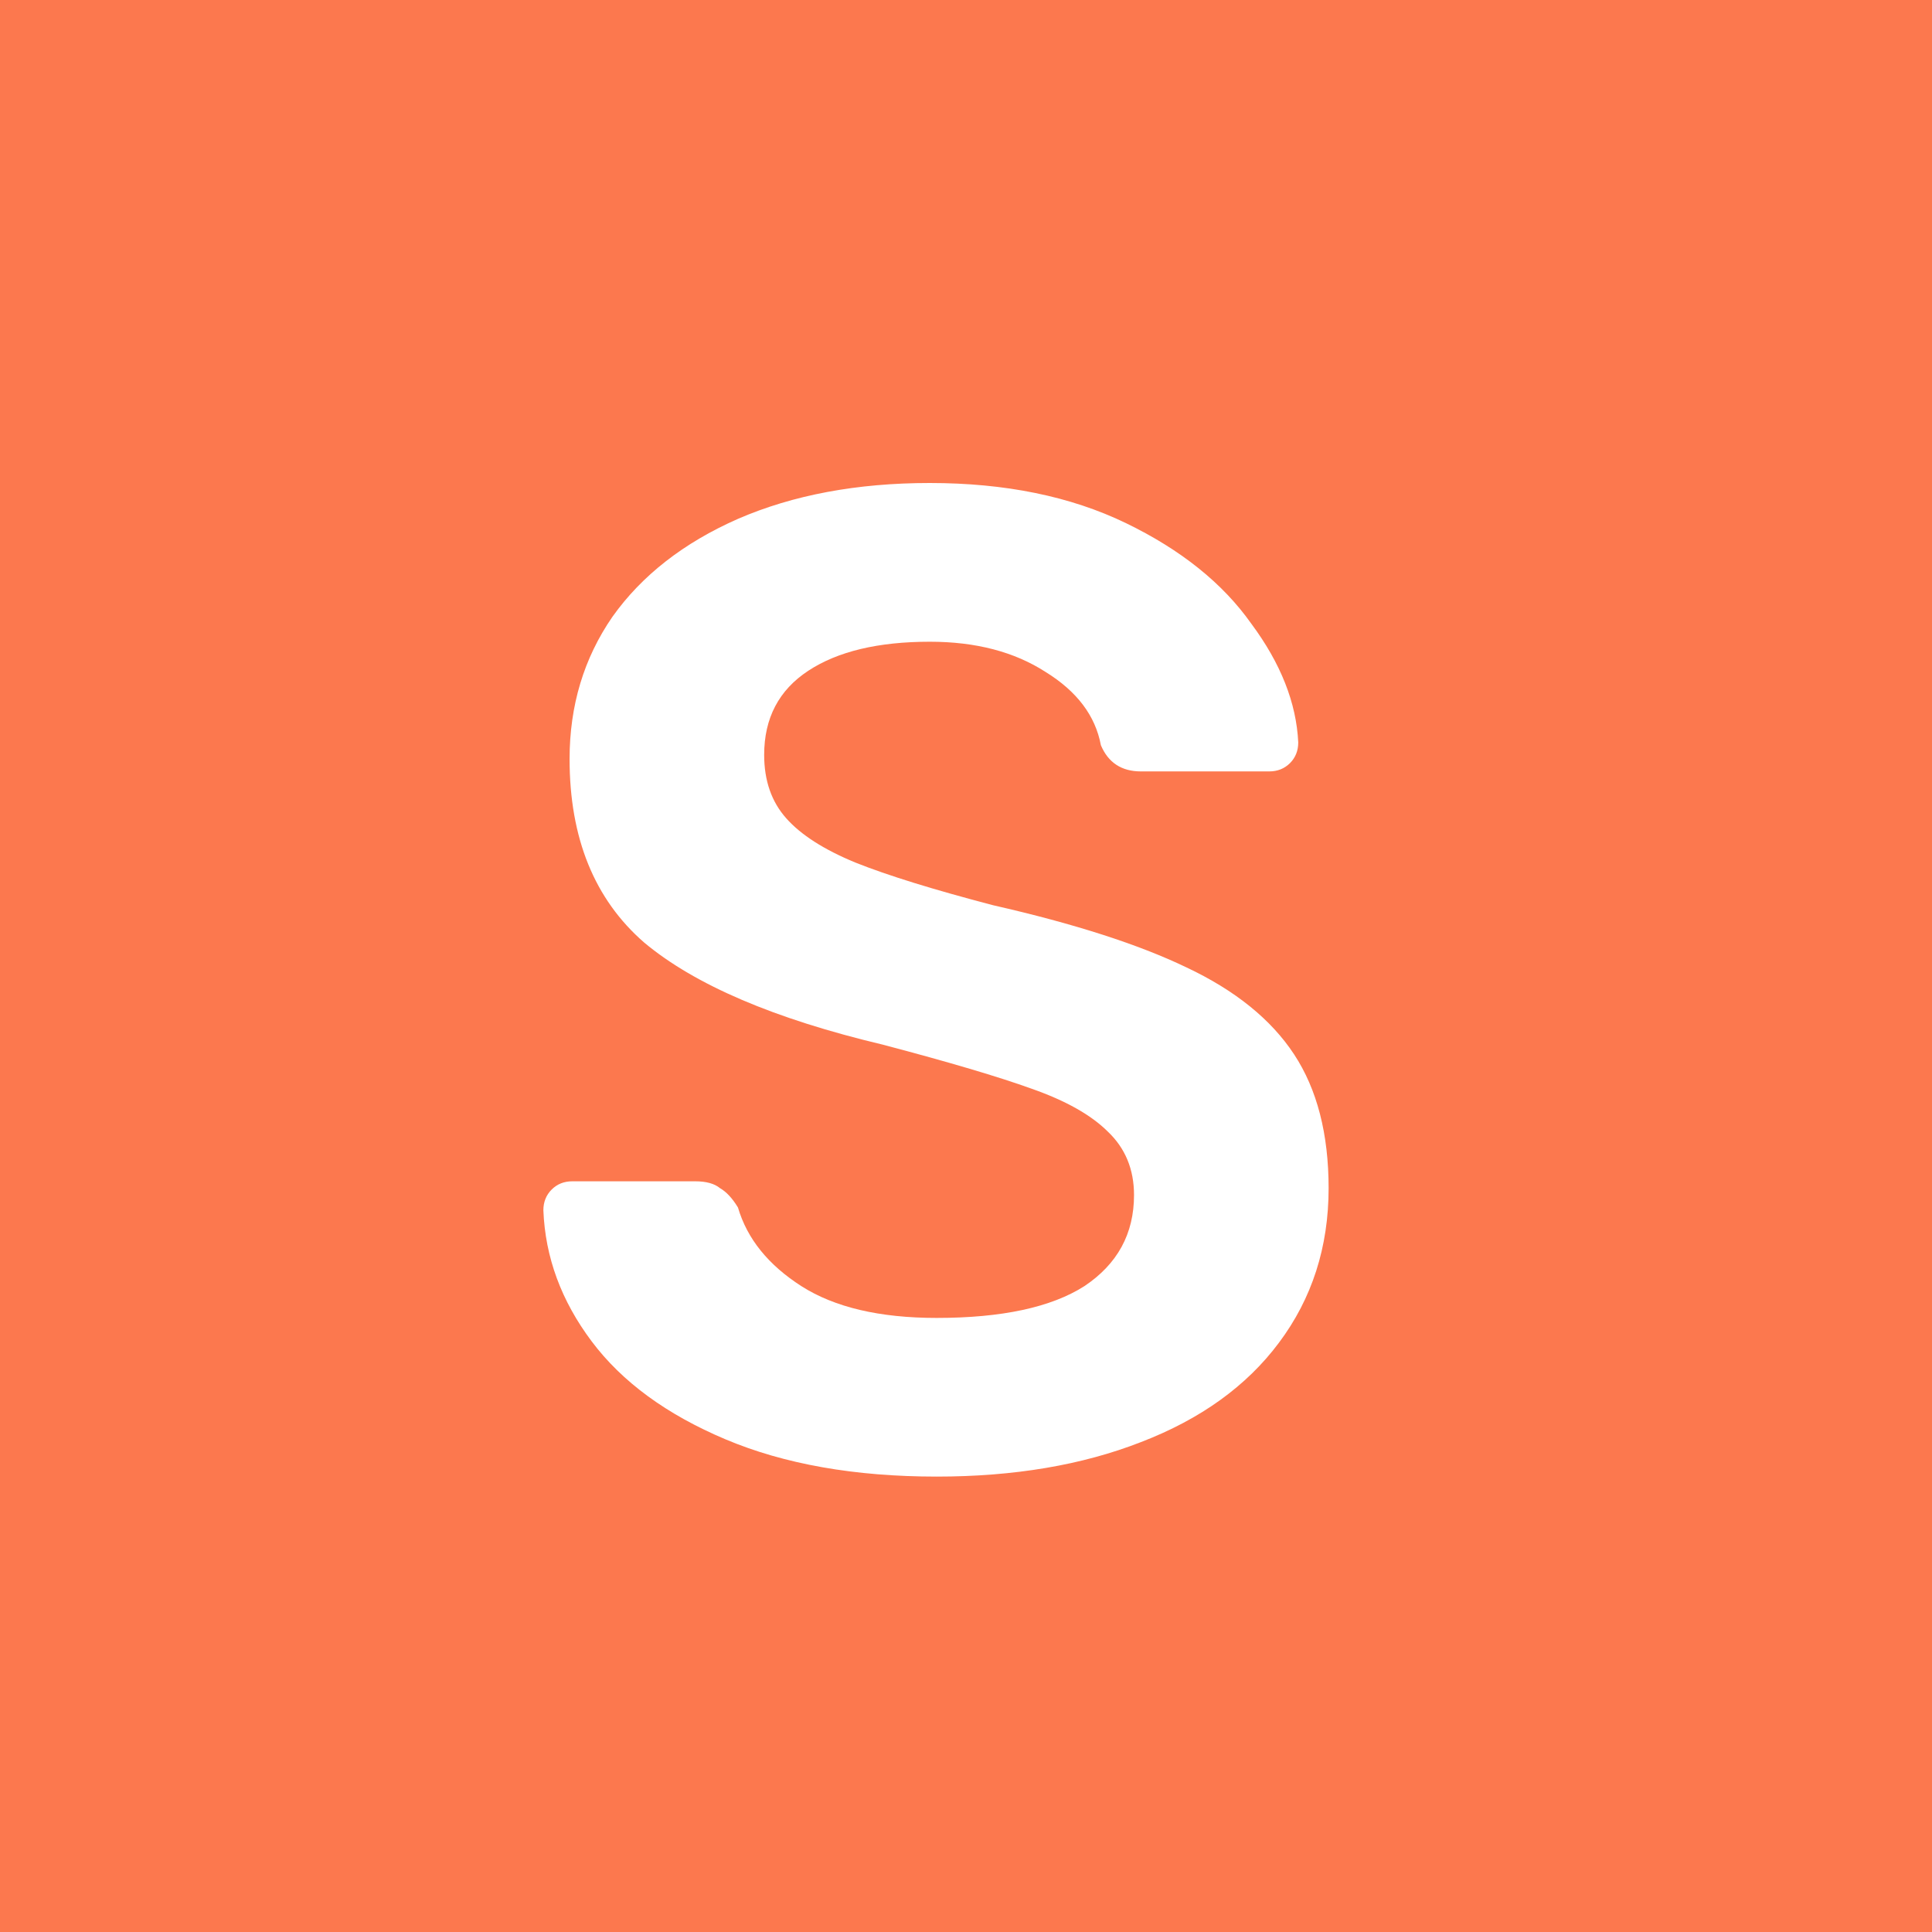
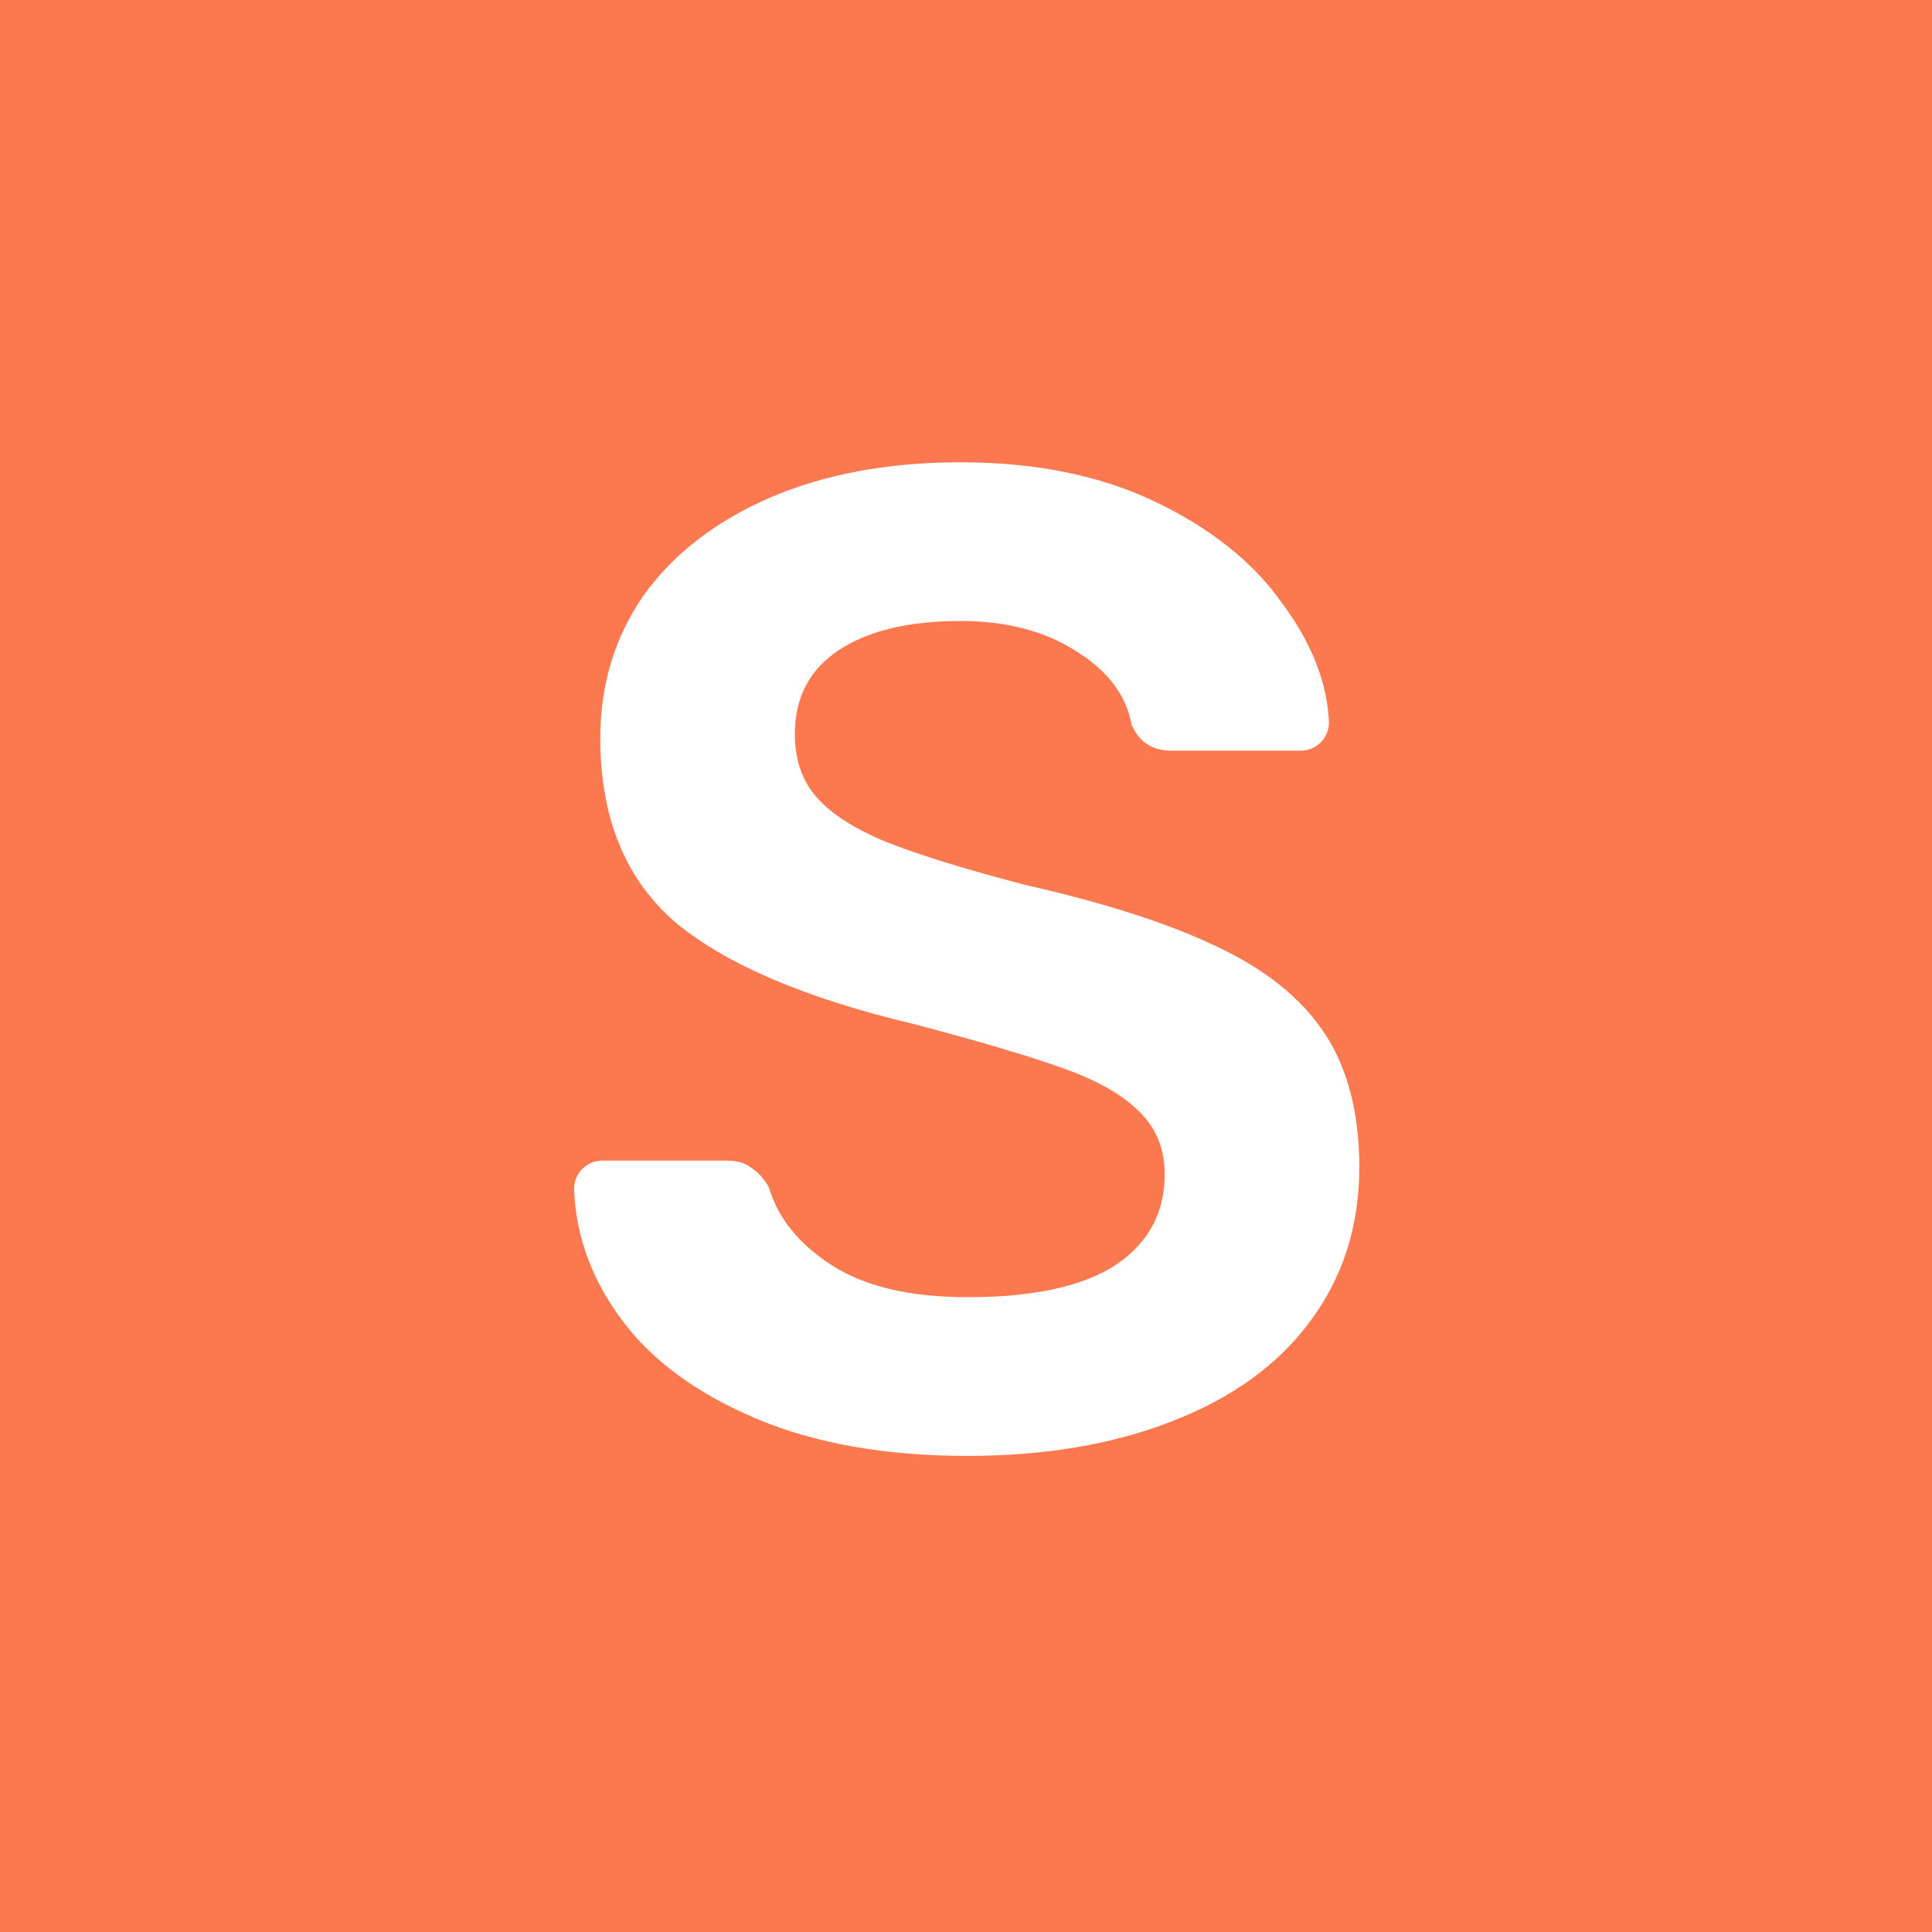
- <svg xmlns="http://www.w3.org/2000/svg" width="32" height="32" viewBox="0 0 32 32" fill="none">
-   <rect width="32" height="32" fill="#FC784E" />
-   <path d="M15.514 24.457C14.158 24.457 12.992 24.251 12.017 23.84C11.042 23.429 10.303 22.888 9.8 22.217C9.297 21.547 9.03 20.823 9 20.046C9 19.909 9.046 19.794 9.137 19.703C9.229 19.611 9.343 19.566 9.48 19.566H11.514C11.697 19.566 11.834 19.604 11.926 19.68C12.032 19.741 12.131 19.848 12.223 20C12.375 20.518 12.726 20.952 13.274 21.303C13.823 21.653 14.569 21.829 15.514 21.829C16.596 21.829 17.411 21.653 17.96 21.303C18.509 20.937 18.783 20.434 18.783 19.794C18.783 19.368 18.638 19.017 18.349 18.743C18.074 18.469 17.655 18.232 17.091 18.034C16.543 17.836 15.72 17.592 14.623 17.303C12.825 16.876 11.507 16.312 10.669 15.611C9.846 14.895 9.434 13.882 9.434 12.571C9.434 11.688 9.67 10.903 10.143 10.217C10.63 9.531 11.324 8.99 12.223 8.594C13.137 8.198 14.196 8 15.4 8C16.649 8 17.731 8.221 18.646 8.663C19.56 9.105 20.253 9.661 20.726 10.331C21.213 10.987 21.472 11.642 21.503 12.297C21.503 12.434 21.457 12.549 21.366 12.64C21.274 12.731 21.16 12.777 21.023 12.777H18.897C18.577 12.777 18.356 12.632 18.234 12.343C18.143 11.855 17.838 11.451 17.32 11.131C16.802 10.796 16.162 10.629 15.4 10.629C14.547 10.629 13.876 10.789 13.389 11.109C12.901 11.429 12.657 11.893 12.657 12.503C12.657 12.93 12.779 13.28 13.023 13.554C13.267 13.829 13.648 14.072 14.166 14.286C14.699 14.499 15.461 14.735 16.451 14.994C17.792 15.299 18.859 15.642 19.651 16.023C20.459 16.404 21.053 16.884 21.434 17.463C21.815 18.042 22.006 18.781 22.006 19.68C22.006 20.655 21.731 21.509 21.183 22.24C20.649 22.956 19.888 23.505 18.897 23.886C17.922 24.267 16.794 24.457 15.514 24.457Z" fill="white" />
+ <svg xmlns="http://www.w3.org/2000/svg" version="1.1" width="512" height="512">
+   <svg width="512" height="512" viewBox="0 0 512 512" fill="none">
+     <rect width="512" height="512" fill="#FC784E" />
+     <path d="M256.366 385.829C234.667 385.829 216.015 382.537 200.411 375.954C184.808 369.371 172.983 360.716 164.937 349.989C156.891 339.261 152.625 327.68 152.137 315.246C152.137 313.051 152.869 311.223 154.331 309.76C155.794 308.297 157.623 307.566 159.817 307.566H192.366C195.291 307.566 197.486 308.175 198.949 309.394C200.655 310.37 202.24 312.076 203.703 314.514C206.141 322.804 211.749 329.752 220.526 335.36C229.303 340.968 241.25 343.771 256.366 343.771C273.676 343.771 286.72 340.968 295.497 335.36C304.274 329.509 308.663 321.463 308.663 311.223C308.663 304.396 306.347 298.789 301.714 294.4C297.326 290.011 290.621 286.232 281.6 283.063C272.823 279.893 259.657 275.992 242.103 271.36C213.333 264.533 192.244 255.512 178.834 244.297C165.669 232.838 159.086 216.625 159.086 195.657C159.086 181.516 162.865 168.96 170.423 157.989C178.225 147.017 189.318 138.362 203.703 132.023C218.331 125.684 235.276 122.514 254.537 122.514C274.53 122.514 291.84 126.05 306.469 133.12C321.097 140.19 332.19 149.09 339.749 159.817C347.55 170.301 351.695 180.785 352.183 191.269C352.183 193.463 351.451 195.291 349.989 196.754C348.526 198.217 346.697 198.949 344.503 198.949H310.491C305.371 198.949 301.836 196.632 299.886 192C298.423 184.198 293.547 177.737 285.257 172.617C276.968 167.253 266.728 164.571 254.537 164.571C240.884 164.571 230.156 167.131 222.354 172.251C214.552 177.371 210.651 184.808 210.651 194.56C210.651 201.387 212.602 206.994 216.503 211.383C220.404 215.771 226.499 219.672 234.789 223.086C243.322 226.499 255.512 230.278 271.36 234.423C292.815 239.299 309.882 244.785 322.56 250.88C335.482 256.975 344.99 264.655 351.086 273.92C357.181 283.185 360.229 295.01 360.229 309.394C360.229 324.998 355.84 338.651 347.063 350.354C338.53 361.813 326.339 370.59 310.491 376.686C294.888 382.781 276.846 385.829 256.366 385.829Z" fill="white" />
+   </svg>
+   <style>@media (prefers-color-scheme: light) { :root { filter: none; } }
+ </style>
</svg>
